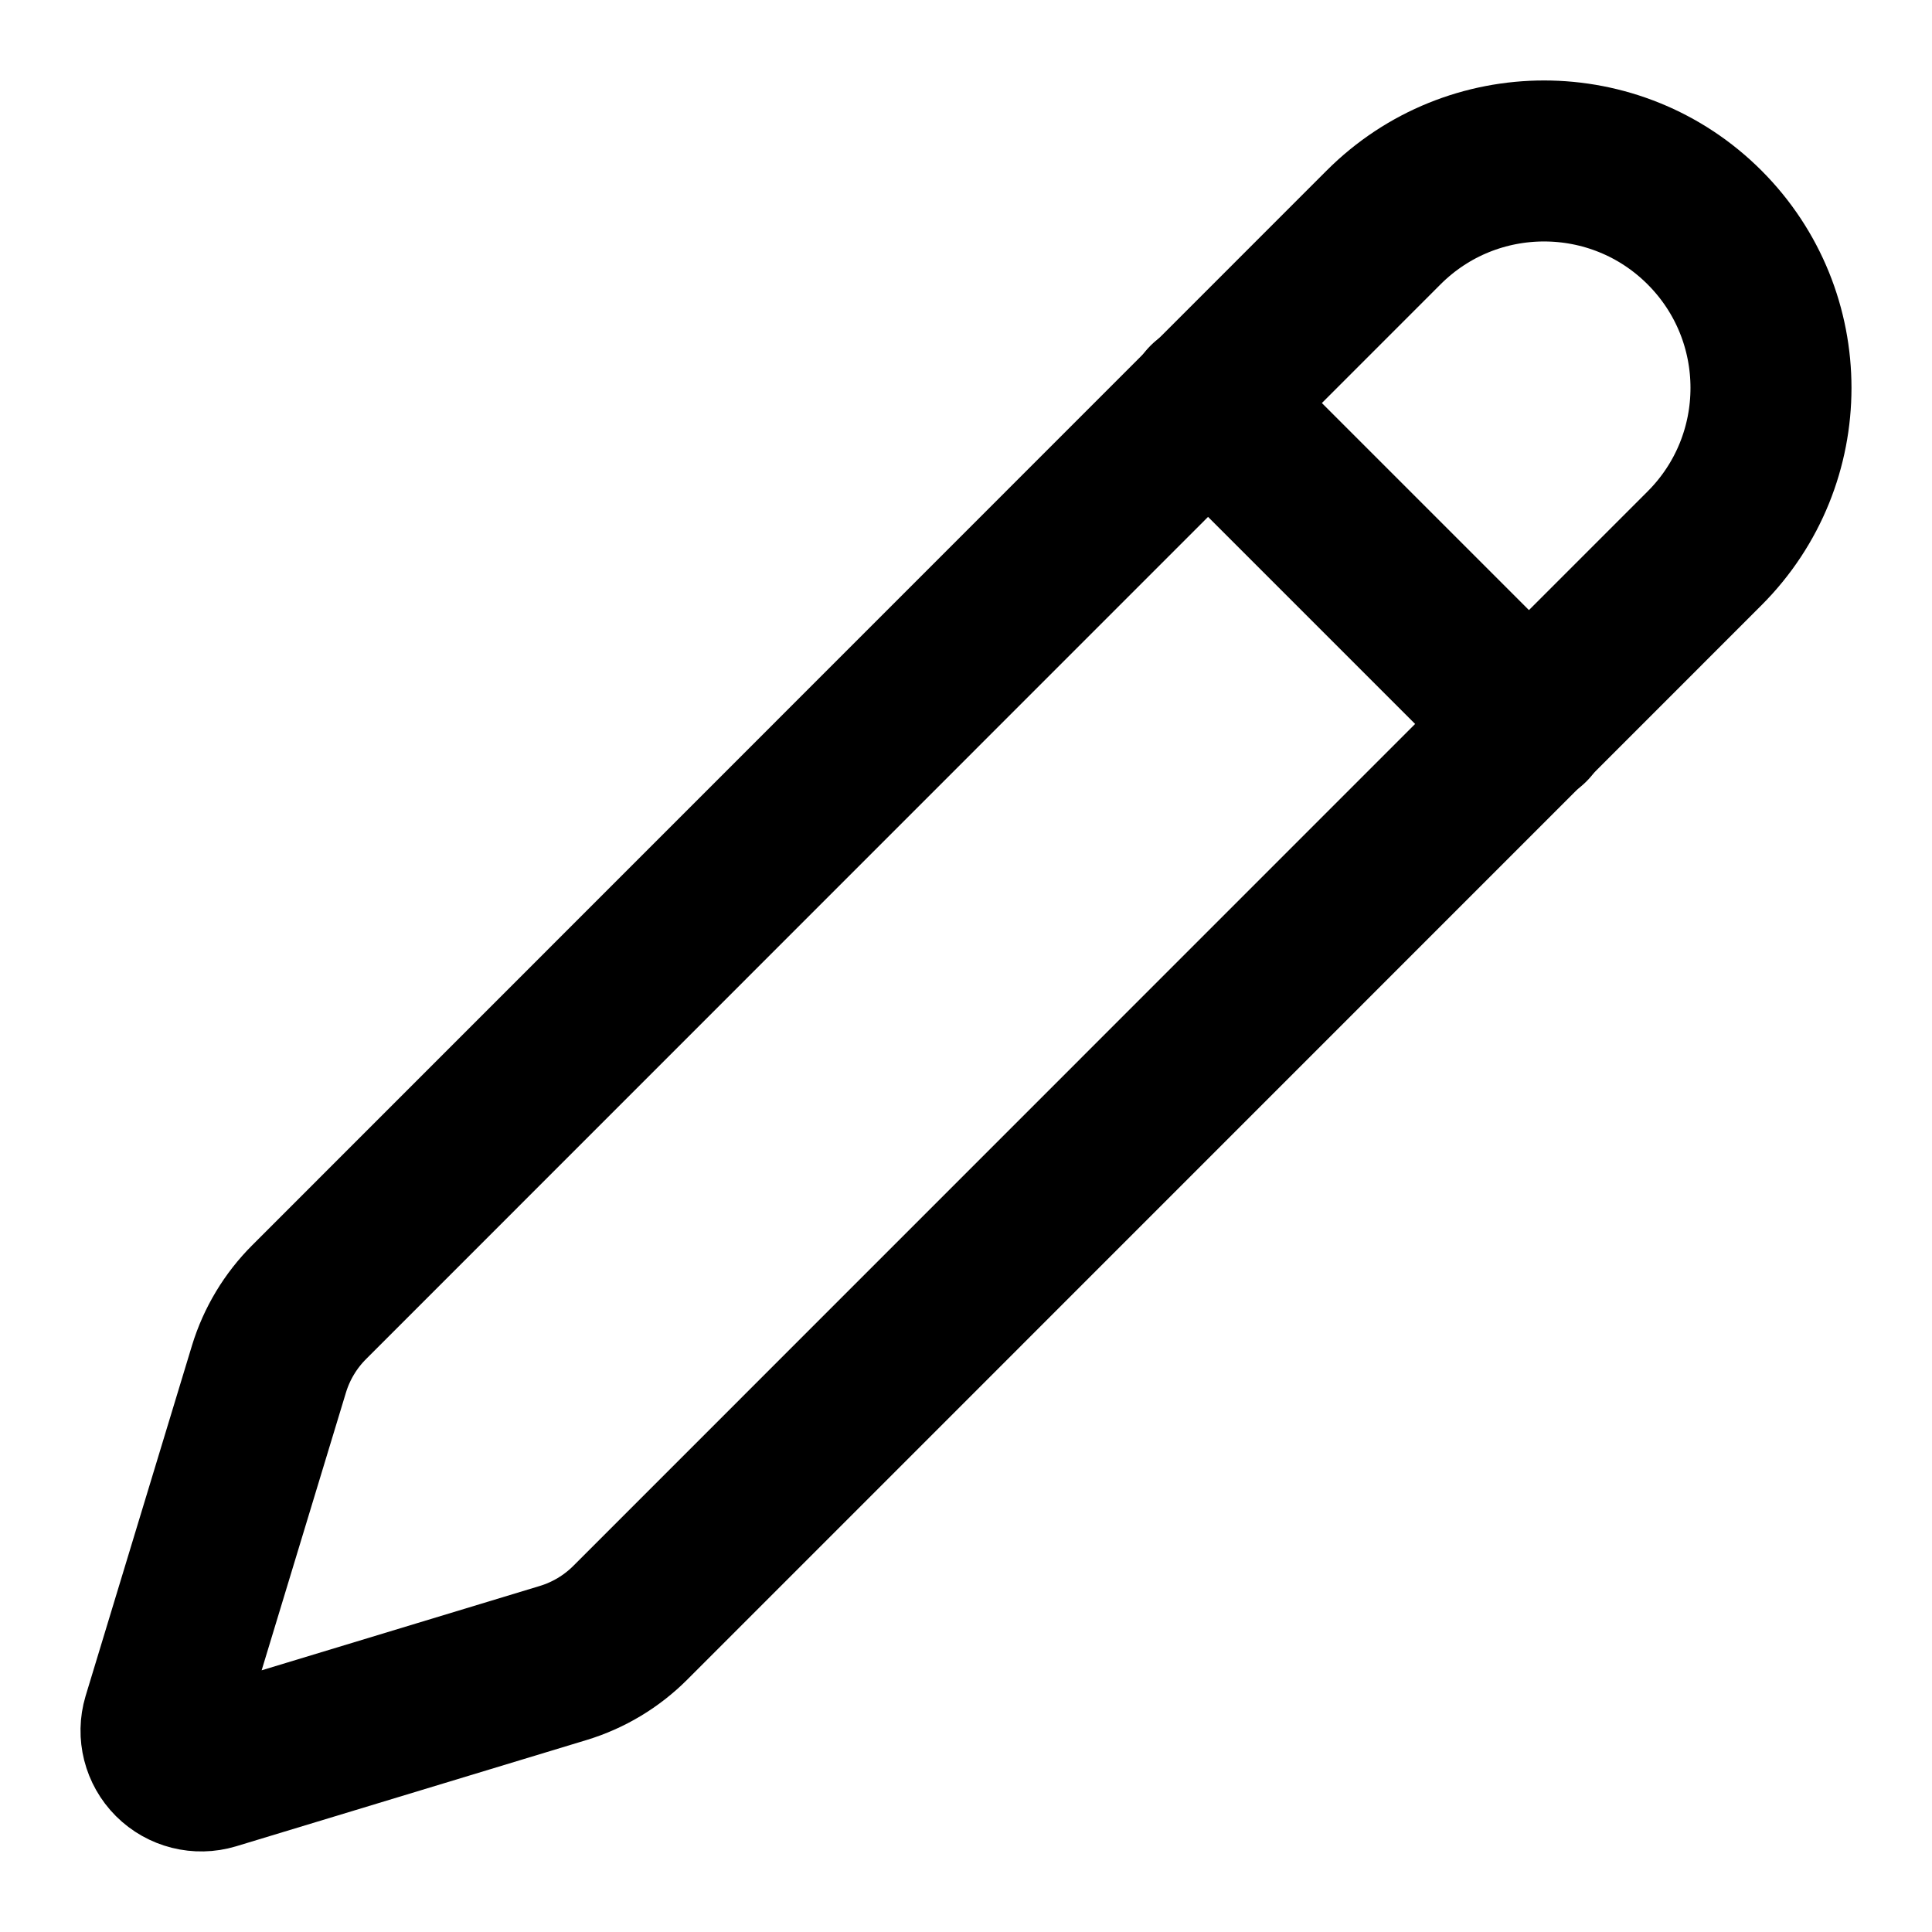
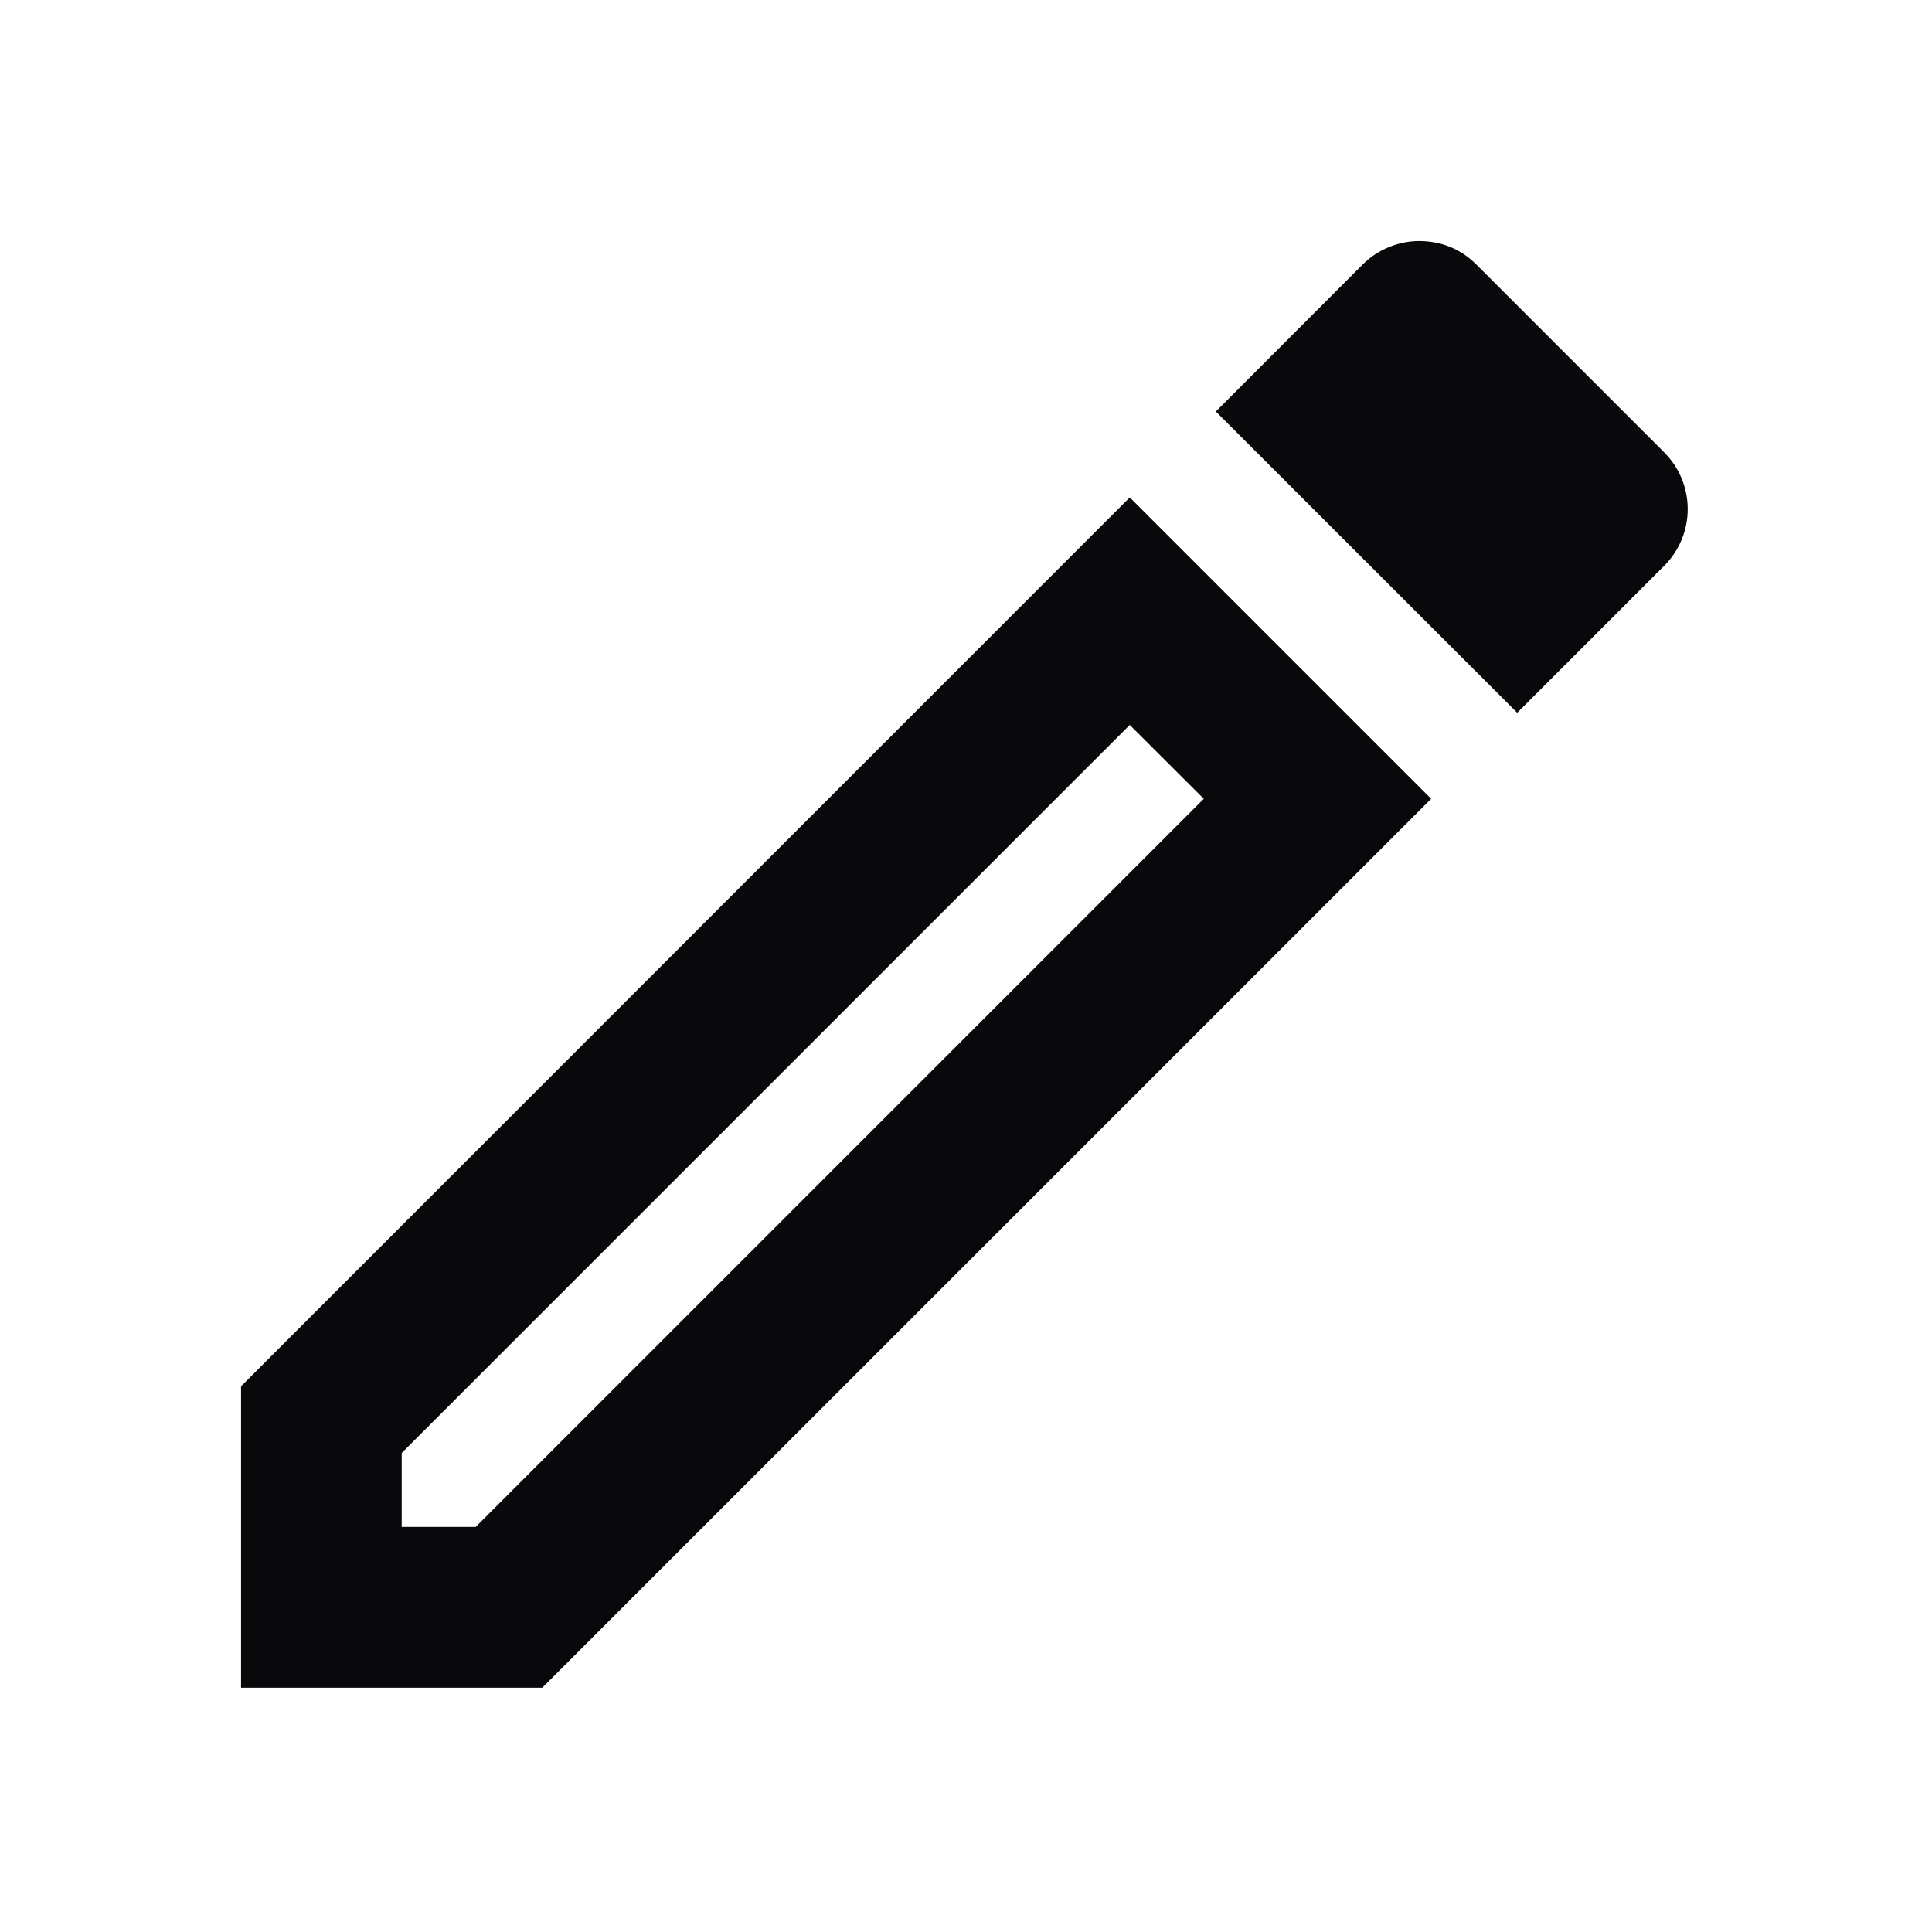
- <svg xmlns="http://www.w3.org/2000/svg" width="24" height="24" viewBox="0 0 24 24" fill="none" stroke="currentColor" stroke-width="2" stroke-linecap="round" stroke-linejoin="round" class="lucide lucide-pencil-icon lucide-pencil">
-   <path d="M21.174 6.812a1 1 0 0 0-3.986-3.987L3.842 16.174a2 2 0 0 0-.5.83l-1.321 4.352a.5.5 0 0 0 .623.622l4.353-1.32a2 2 0 0 0 .83-.497z" />
-   <path d="m15 5 4 4" />
+ <svg xmlns="http://www.w3.org/2000/svg" width="13" height="13" viewBox="0 0 13 13" fill="none">
+   <path fill-rule="evenodd" clip-rule="evenodd" d="M9.549 1.622C9.414 1.622 9.273 1.676 9.17 1.779L8.181 2.769L10.209 4.796L11.198 3.807C11.409 3.596 11.409 3.255 11.198 3.044L9.933 1.779C9.825 1.671 9.69 1.622 9.549 1.622ZM7.602 4.878L8.1 5.375L3.201 10.274H2.703V9.777L7.602 4.878ZM1.622 9.328L7.602 3.347L9.63 5.375L3.649 11.356H1.622V9.328Z" fill="#09090B" />
</svg>
